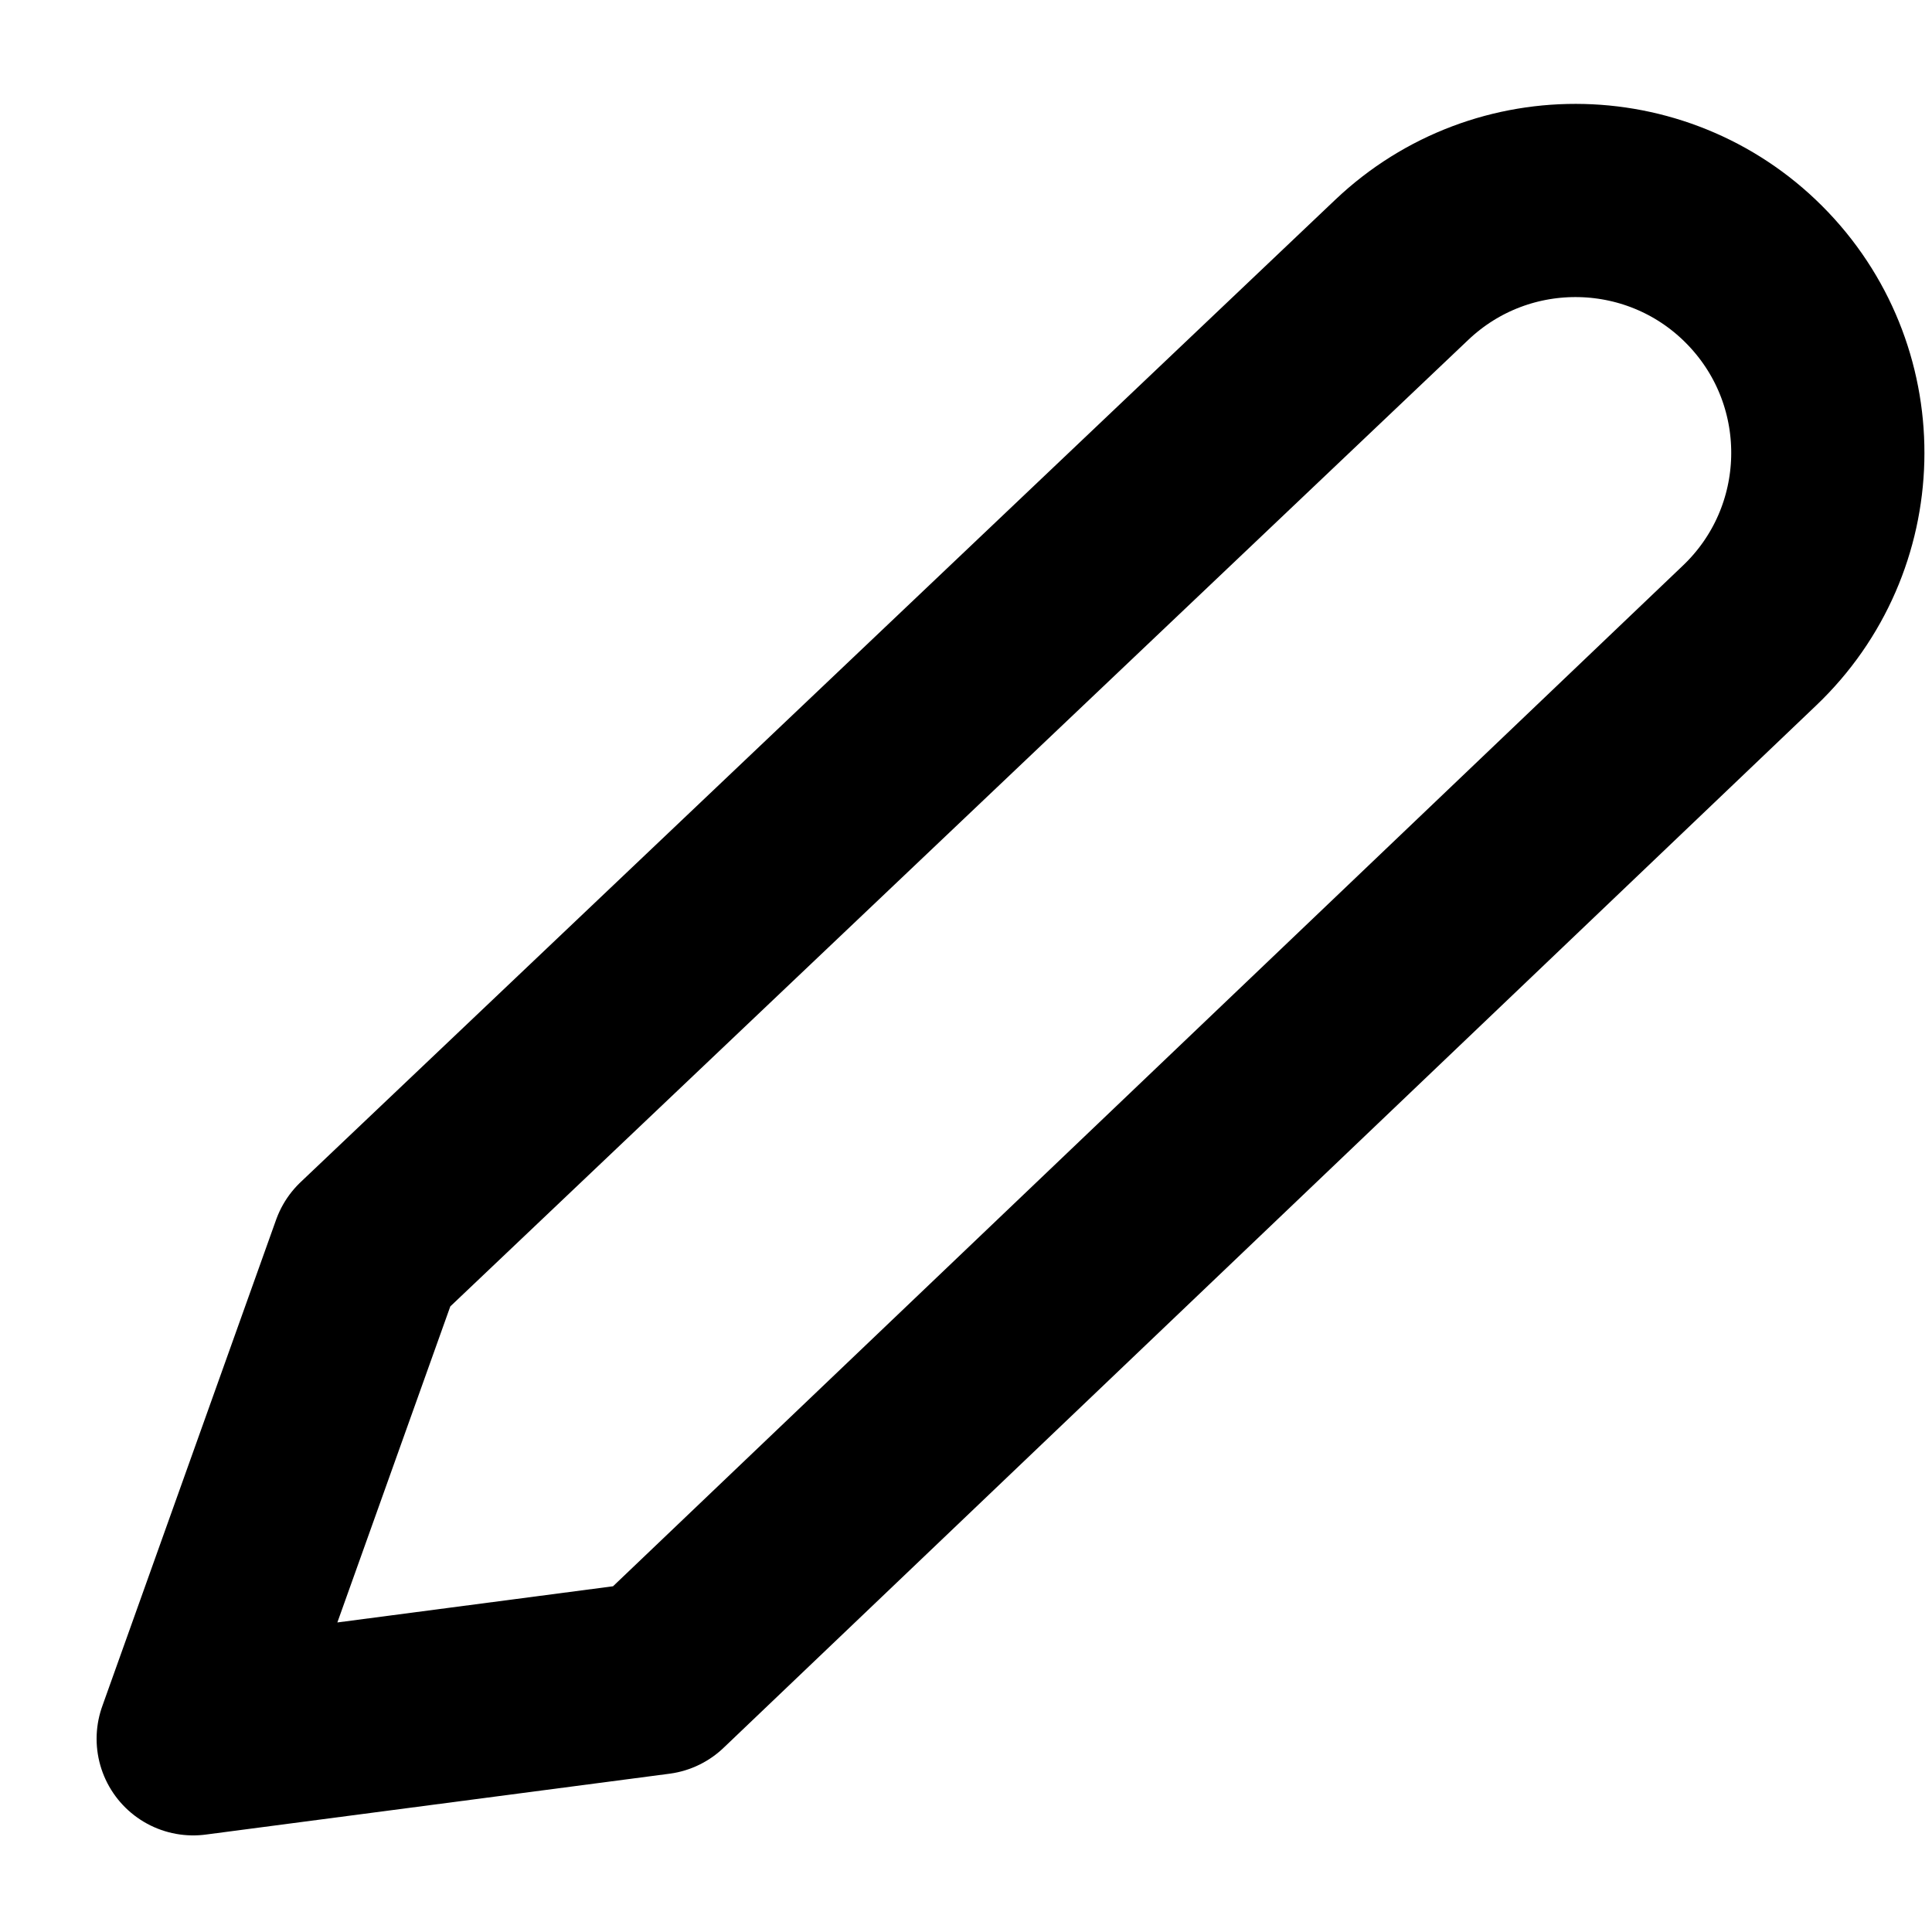
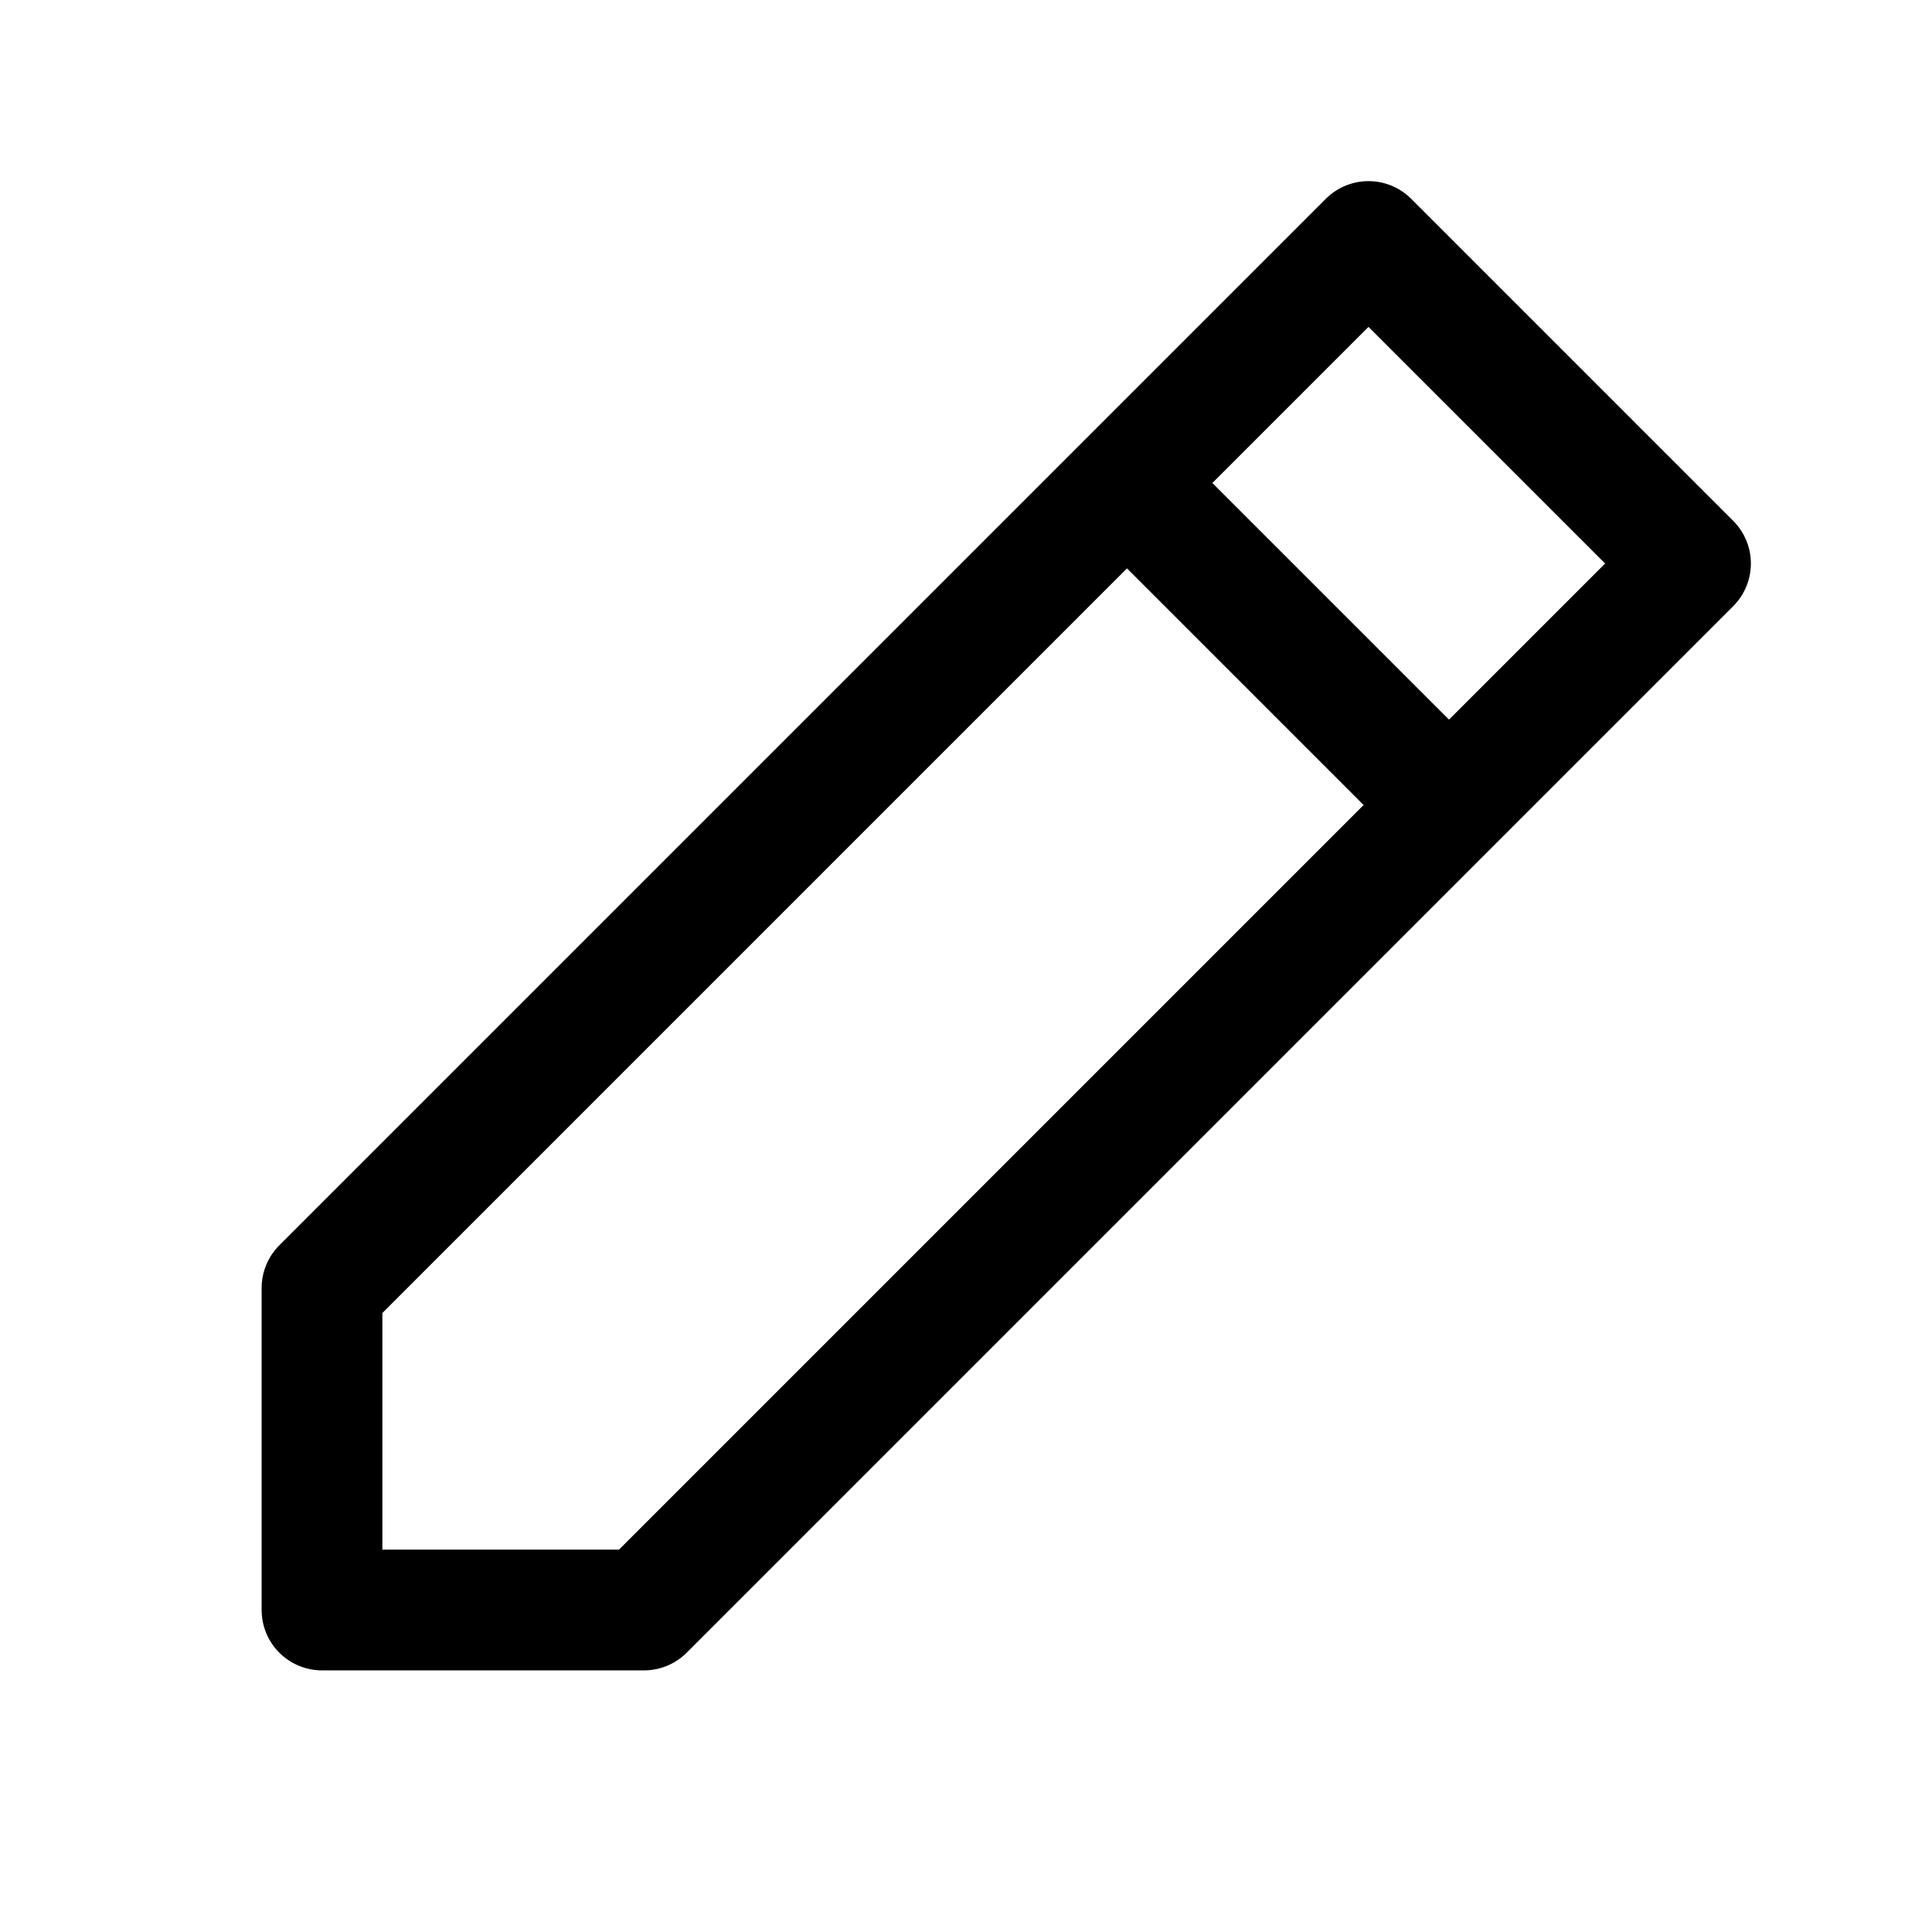
- <svg xmlns="http://www.w3.org/2000/svg" width="800px" height="800px" viewBox="0 0 20 20" fill="none">
-   <path stroke="#000000" stroke-linecap="round" stroke-linejoin="round" stroke-width="2" d="M3.8 12.963L2 18l4.8-.63L18.11 6.58a2.612 2.612 0 00-3.601-3.785L3.8 12.963z" />
+ <svg xmlns="http://www.w3.org/2000/svg" width="800px" height="800px" viewBox="0 0 24 24" fill="none">
+   <path d="M18 10L21 7L17 3L14 6M18 10L8 20H4V16L14 6M18 10L14 6" stroke="#000000" stroke-width="1.5" stroke-linecap="round" stroke-linejoin="round" />
</svg>
